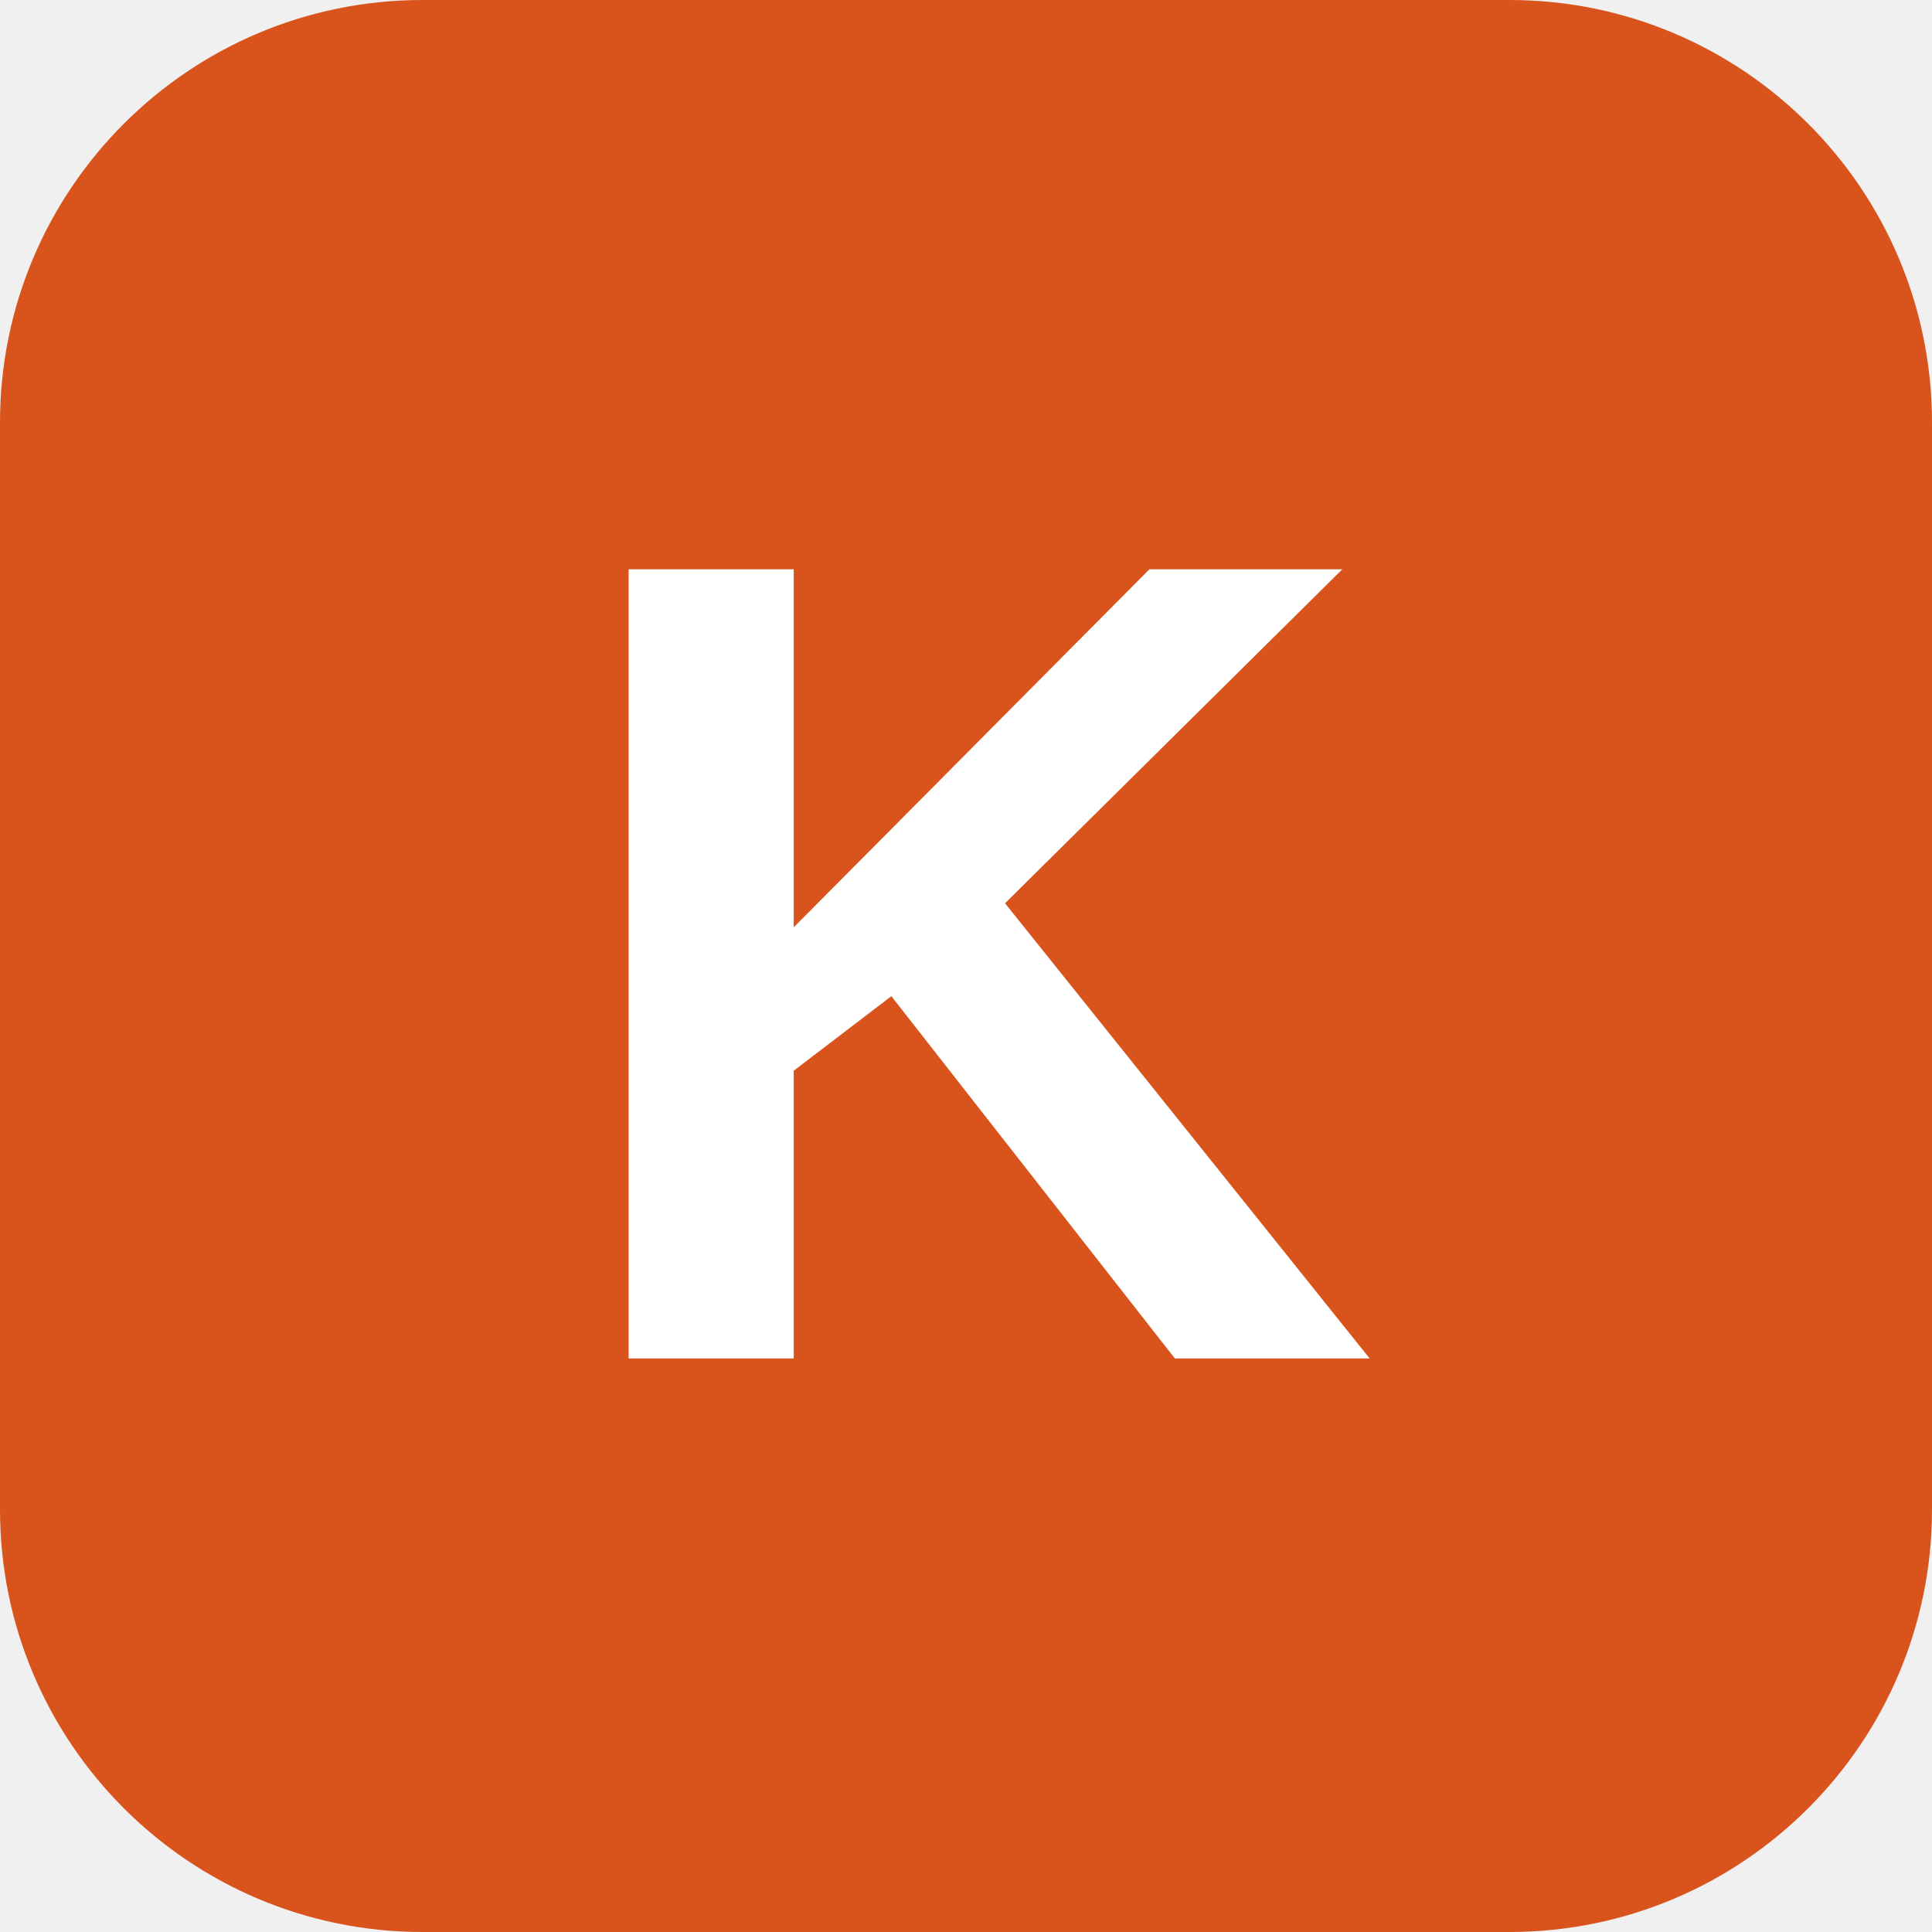
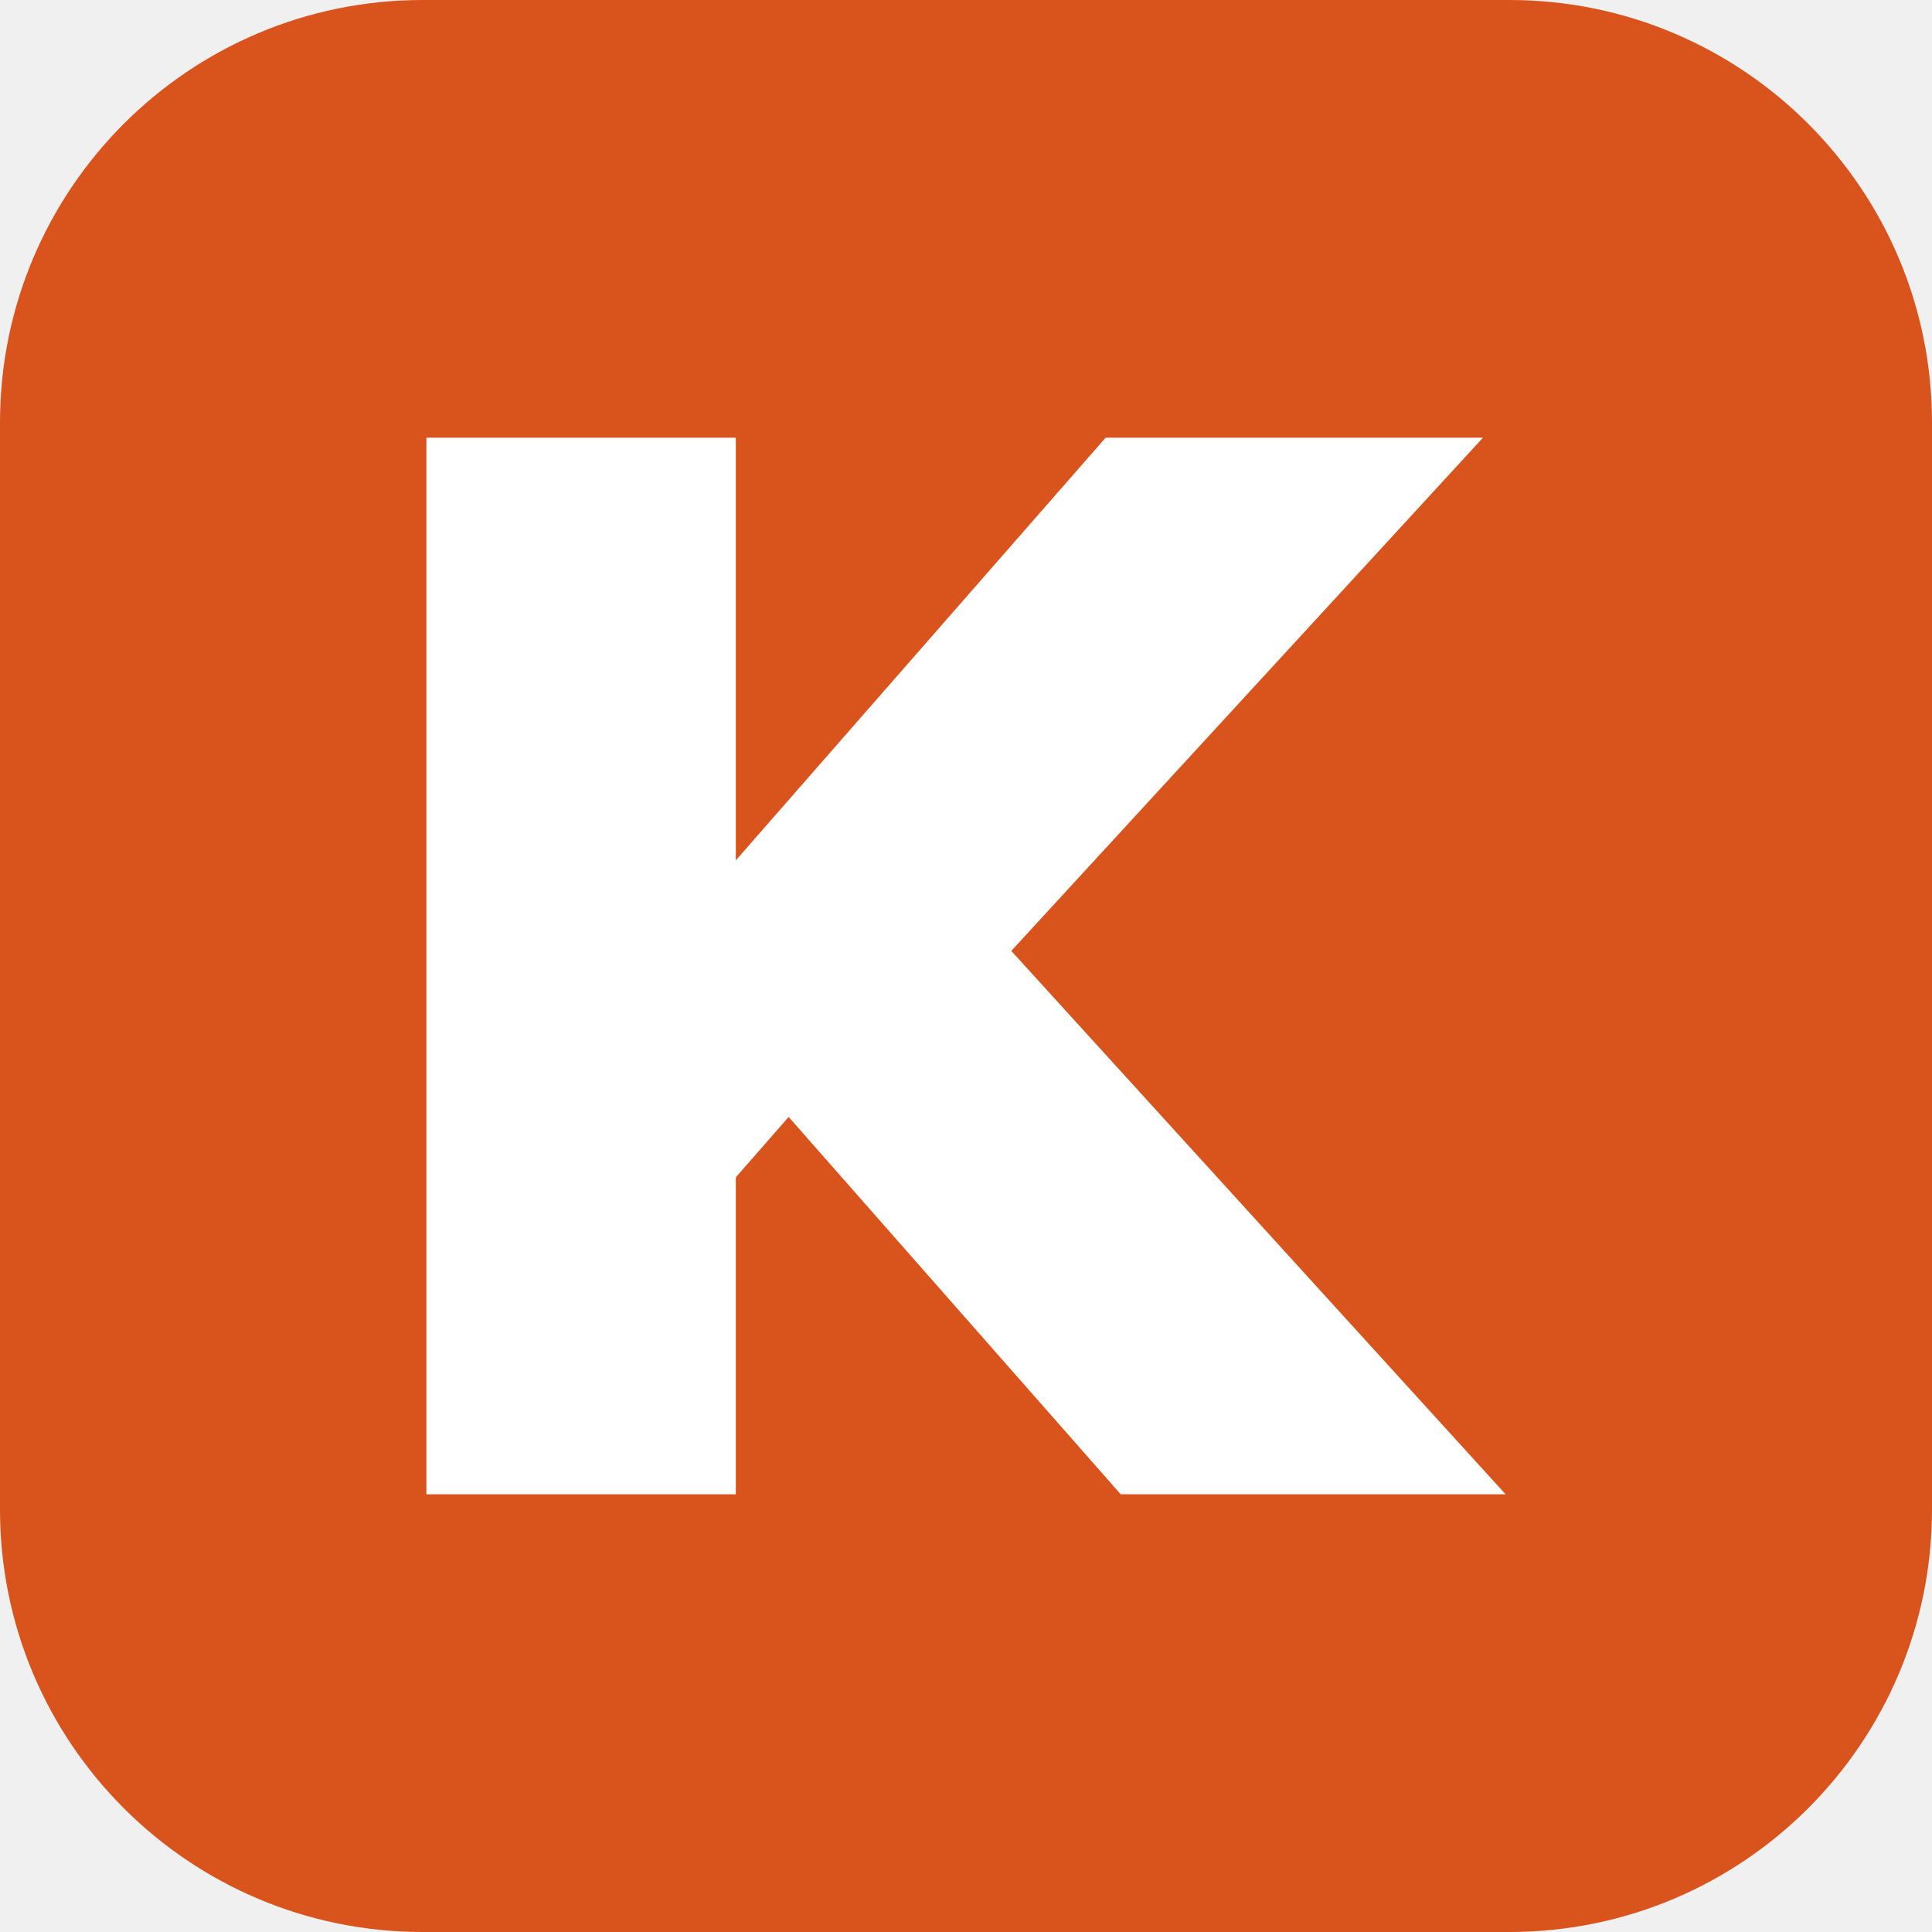
- <svg xmlns="http://www.w3.org/2000/svg" viewBox="0 0 64 64">
-   <rect width="64" height="64" rx="14" fill="#d9531c" />
-   <text x="32" y="45" text-anchor="middle" font-family="Arial Black, Arial, sans-serif" font-weight="900" font-size="38" fill="#ffffff">K</text>
+ <svg xmlns="http://www.w3.org/2000/svg" viewBox="0 0 512 512">
+   <rect width="512" height="512" rx="112" fill="#d9531c" />
+   <polygon fill="#fff" points="113,116 195,116 195,228 293,116 393,116 268,252 399,396 297,396 209,296 195,312 195,396 113,396" />
</svg>
